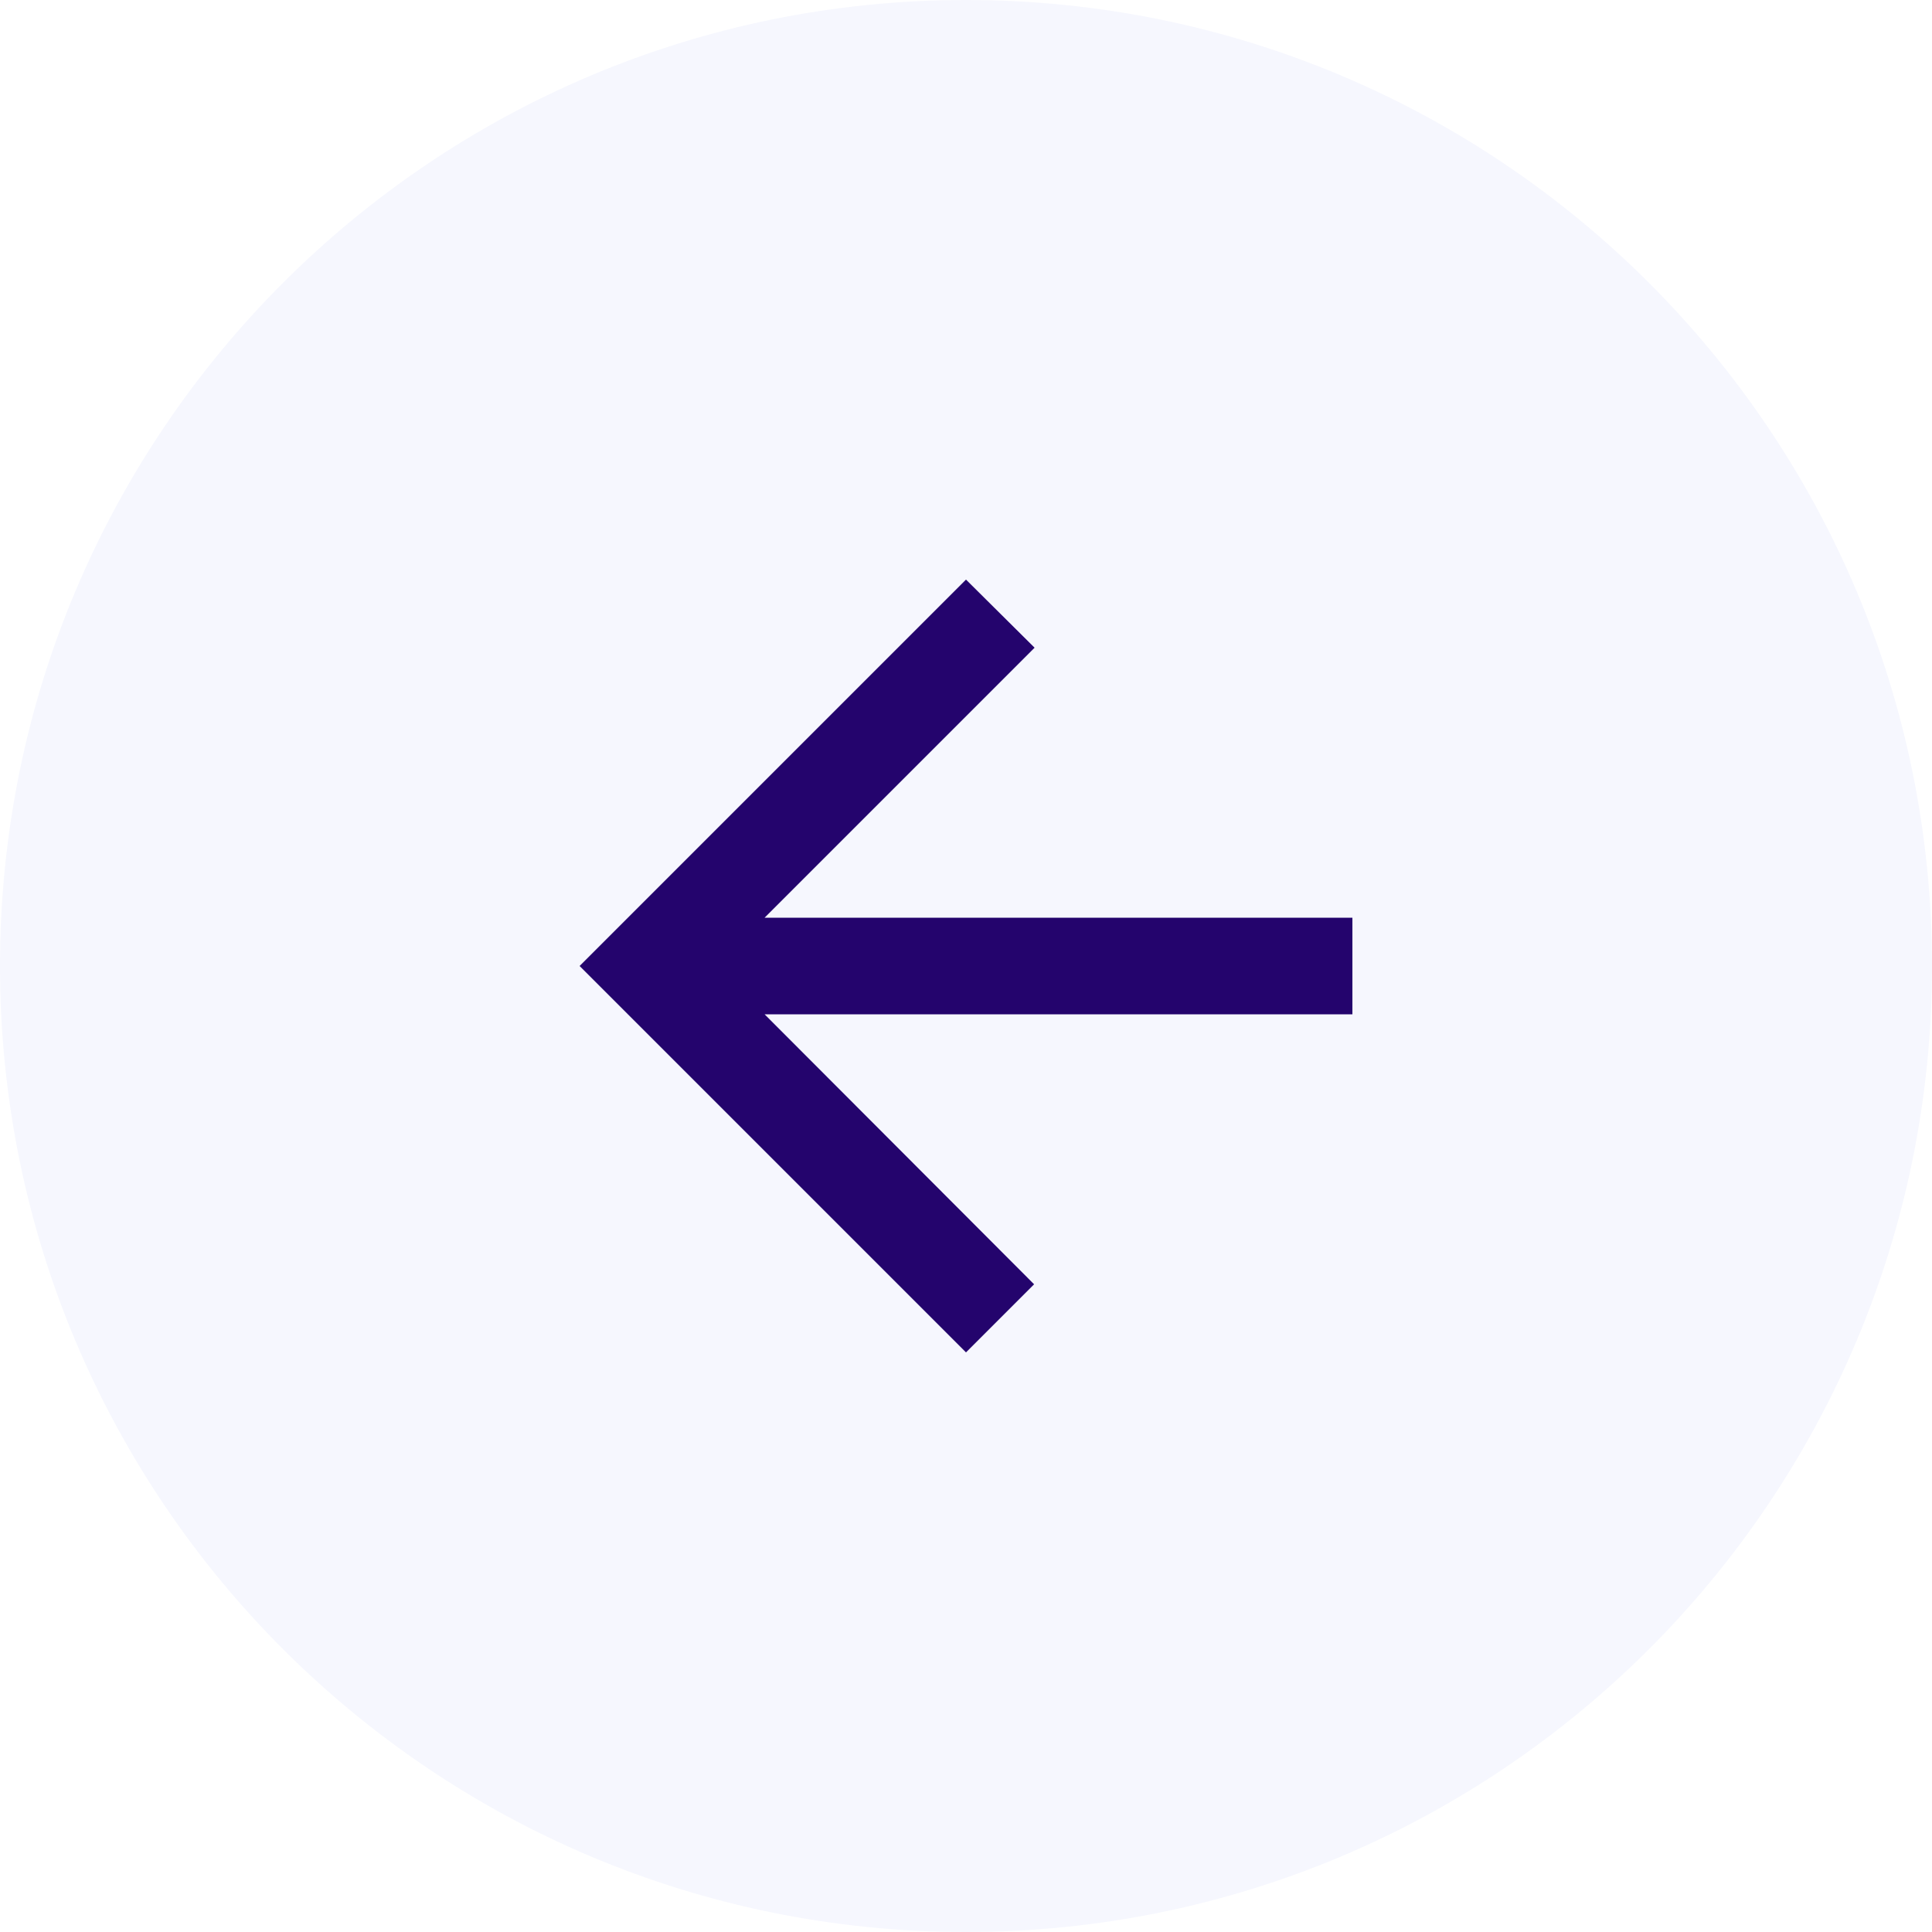
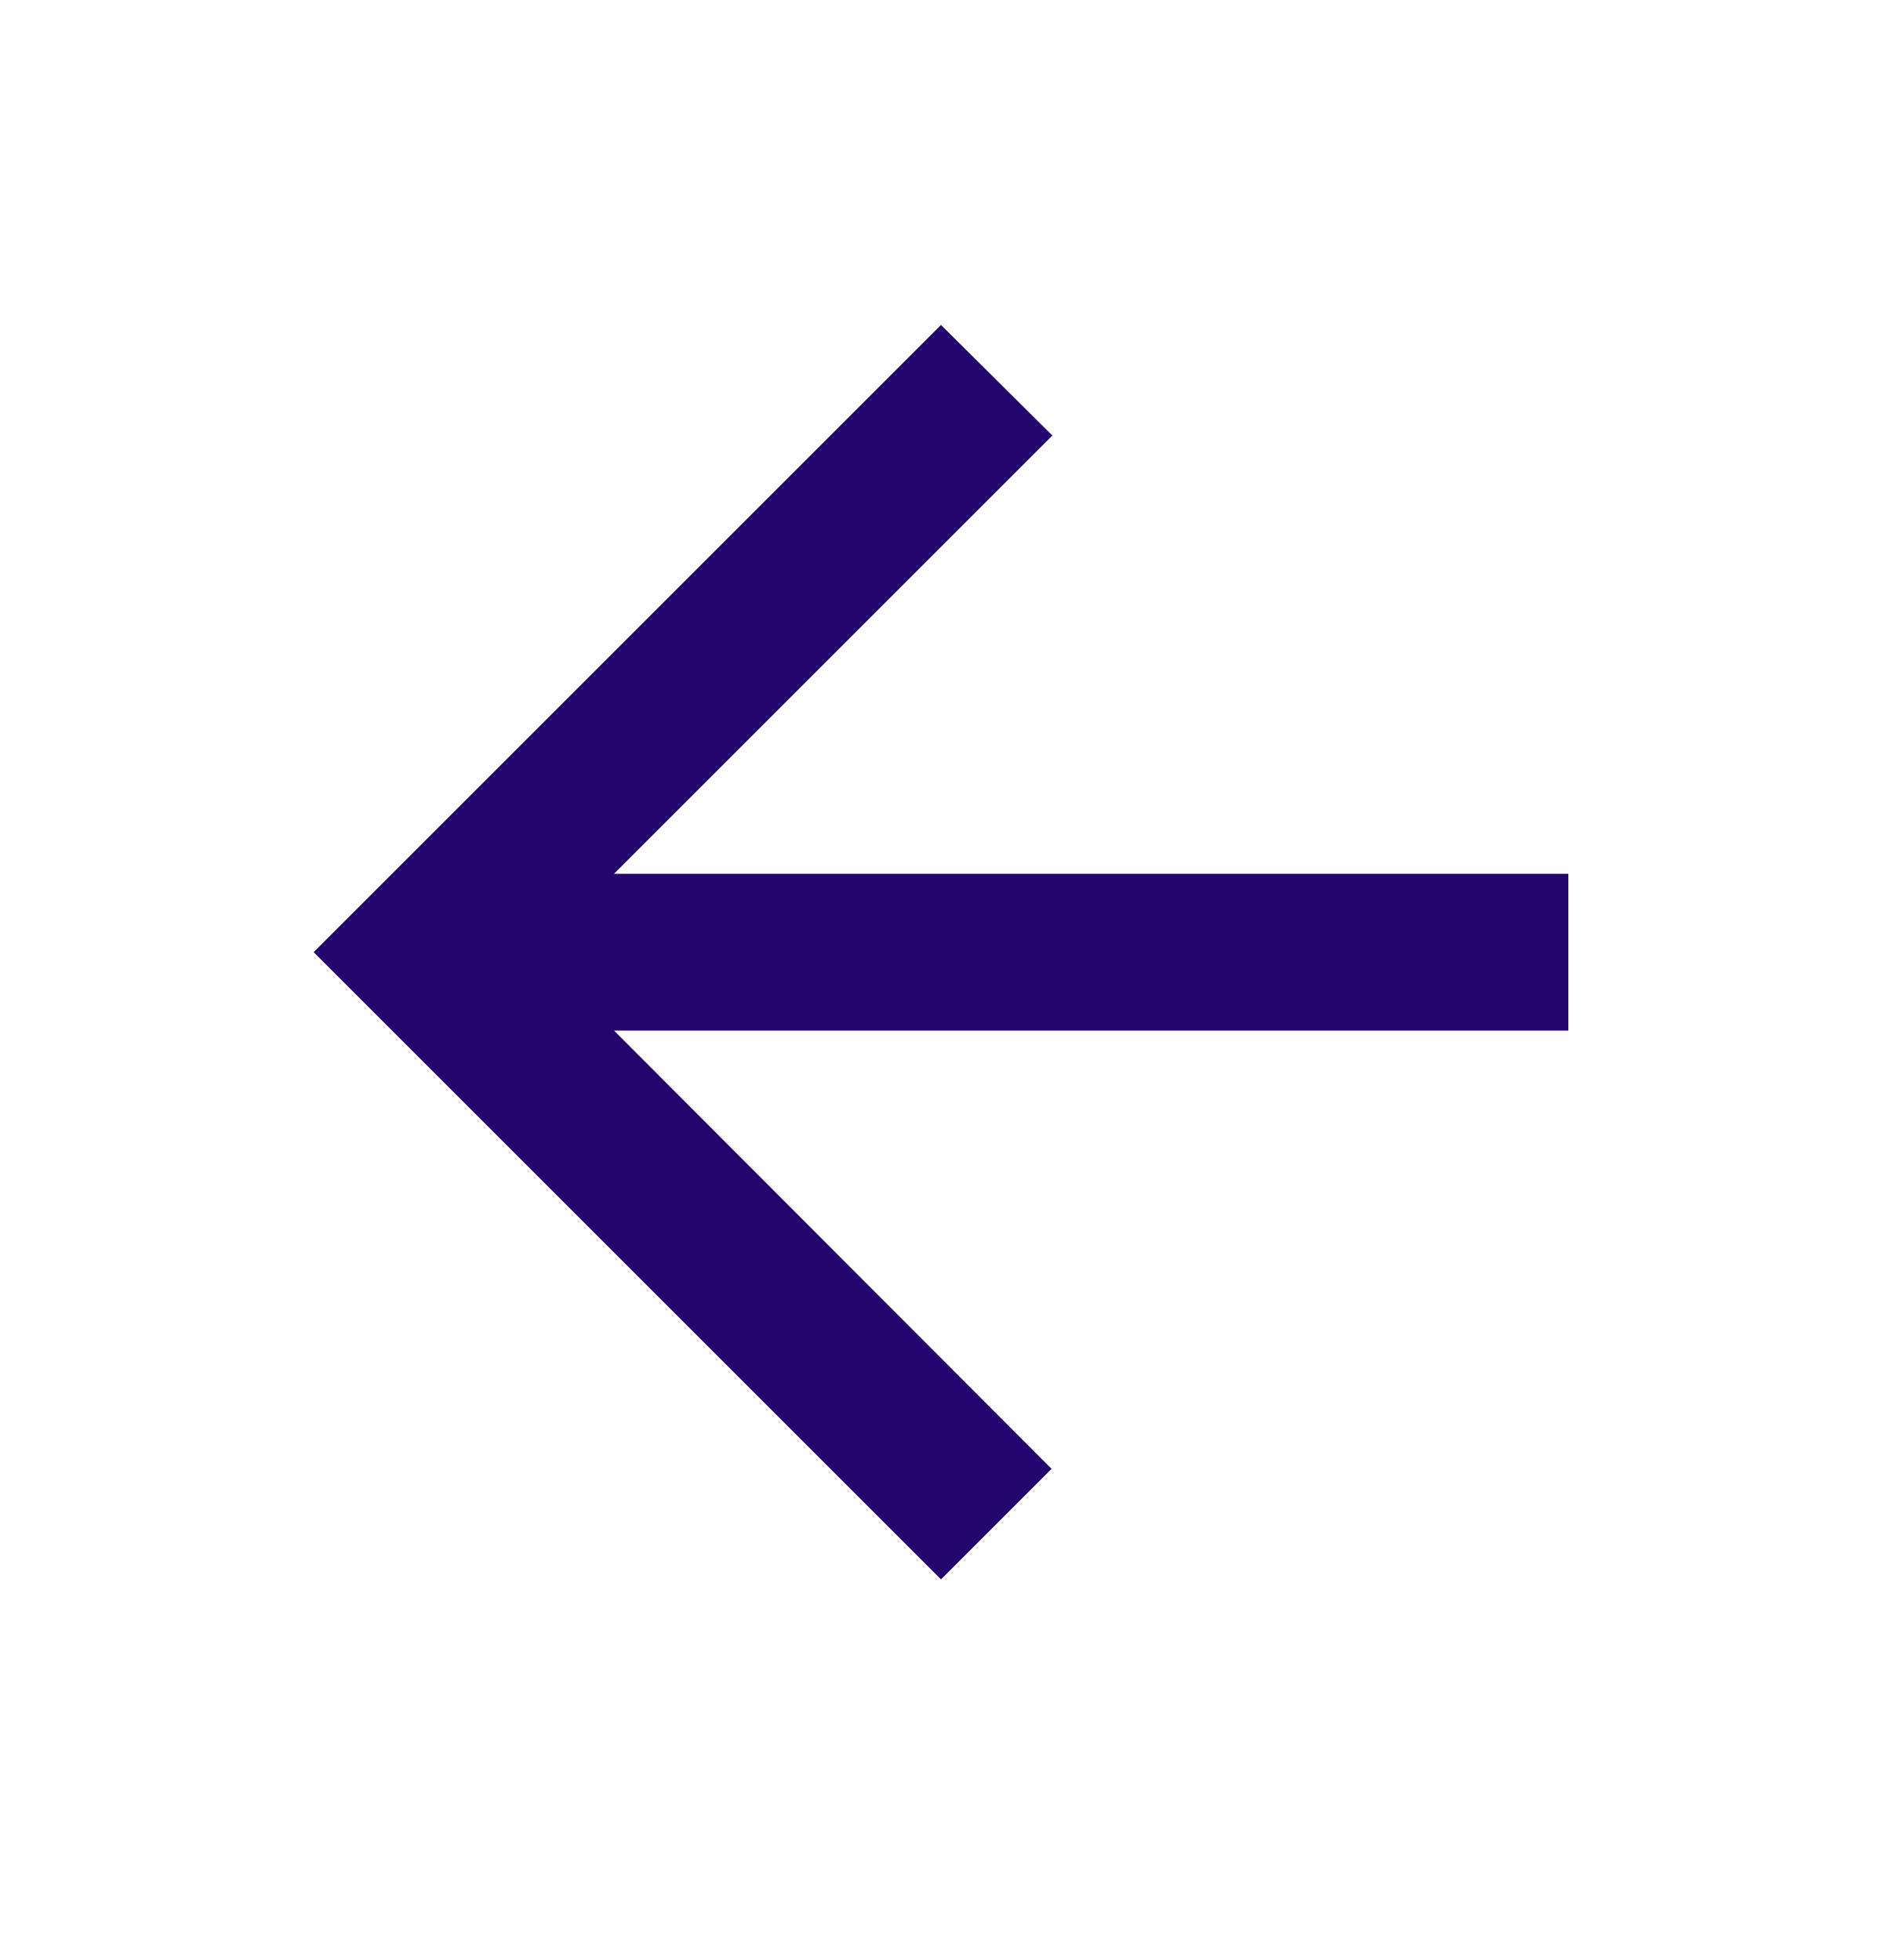
- <svg xmlns="http://www.w3.org/2000/svg" width="40" height="40" viewBox="0 0 40 40" fill="none">
-   <circle cx="20" cy="20" r="20" fill="#F6F7FE" />
-   <path d="M28 19H15.83L21.42 13.41L20 12L12 20L20 28L21.41 26.59L15.83 21H28V19Z" fill="#24046D" />
+ <svg xmlns="http://www.w3.org/2000/svg" width="24" height="25" viewBox="0 0 24 25" fill="none">
+   <path d="M20 11.145H7.83L13.42 5.555L12 4.145L4 12.145L12 20.145L13.41 18.735L7.83 13.145H20V11.145Z" fill="#24046D" />
</svg>
